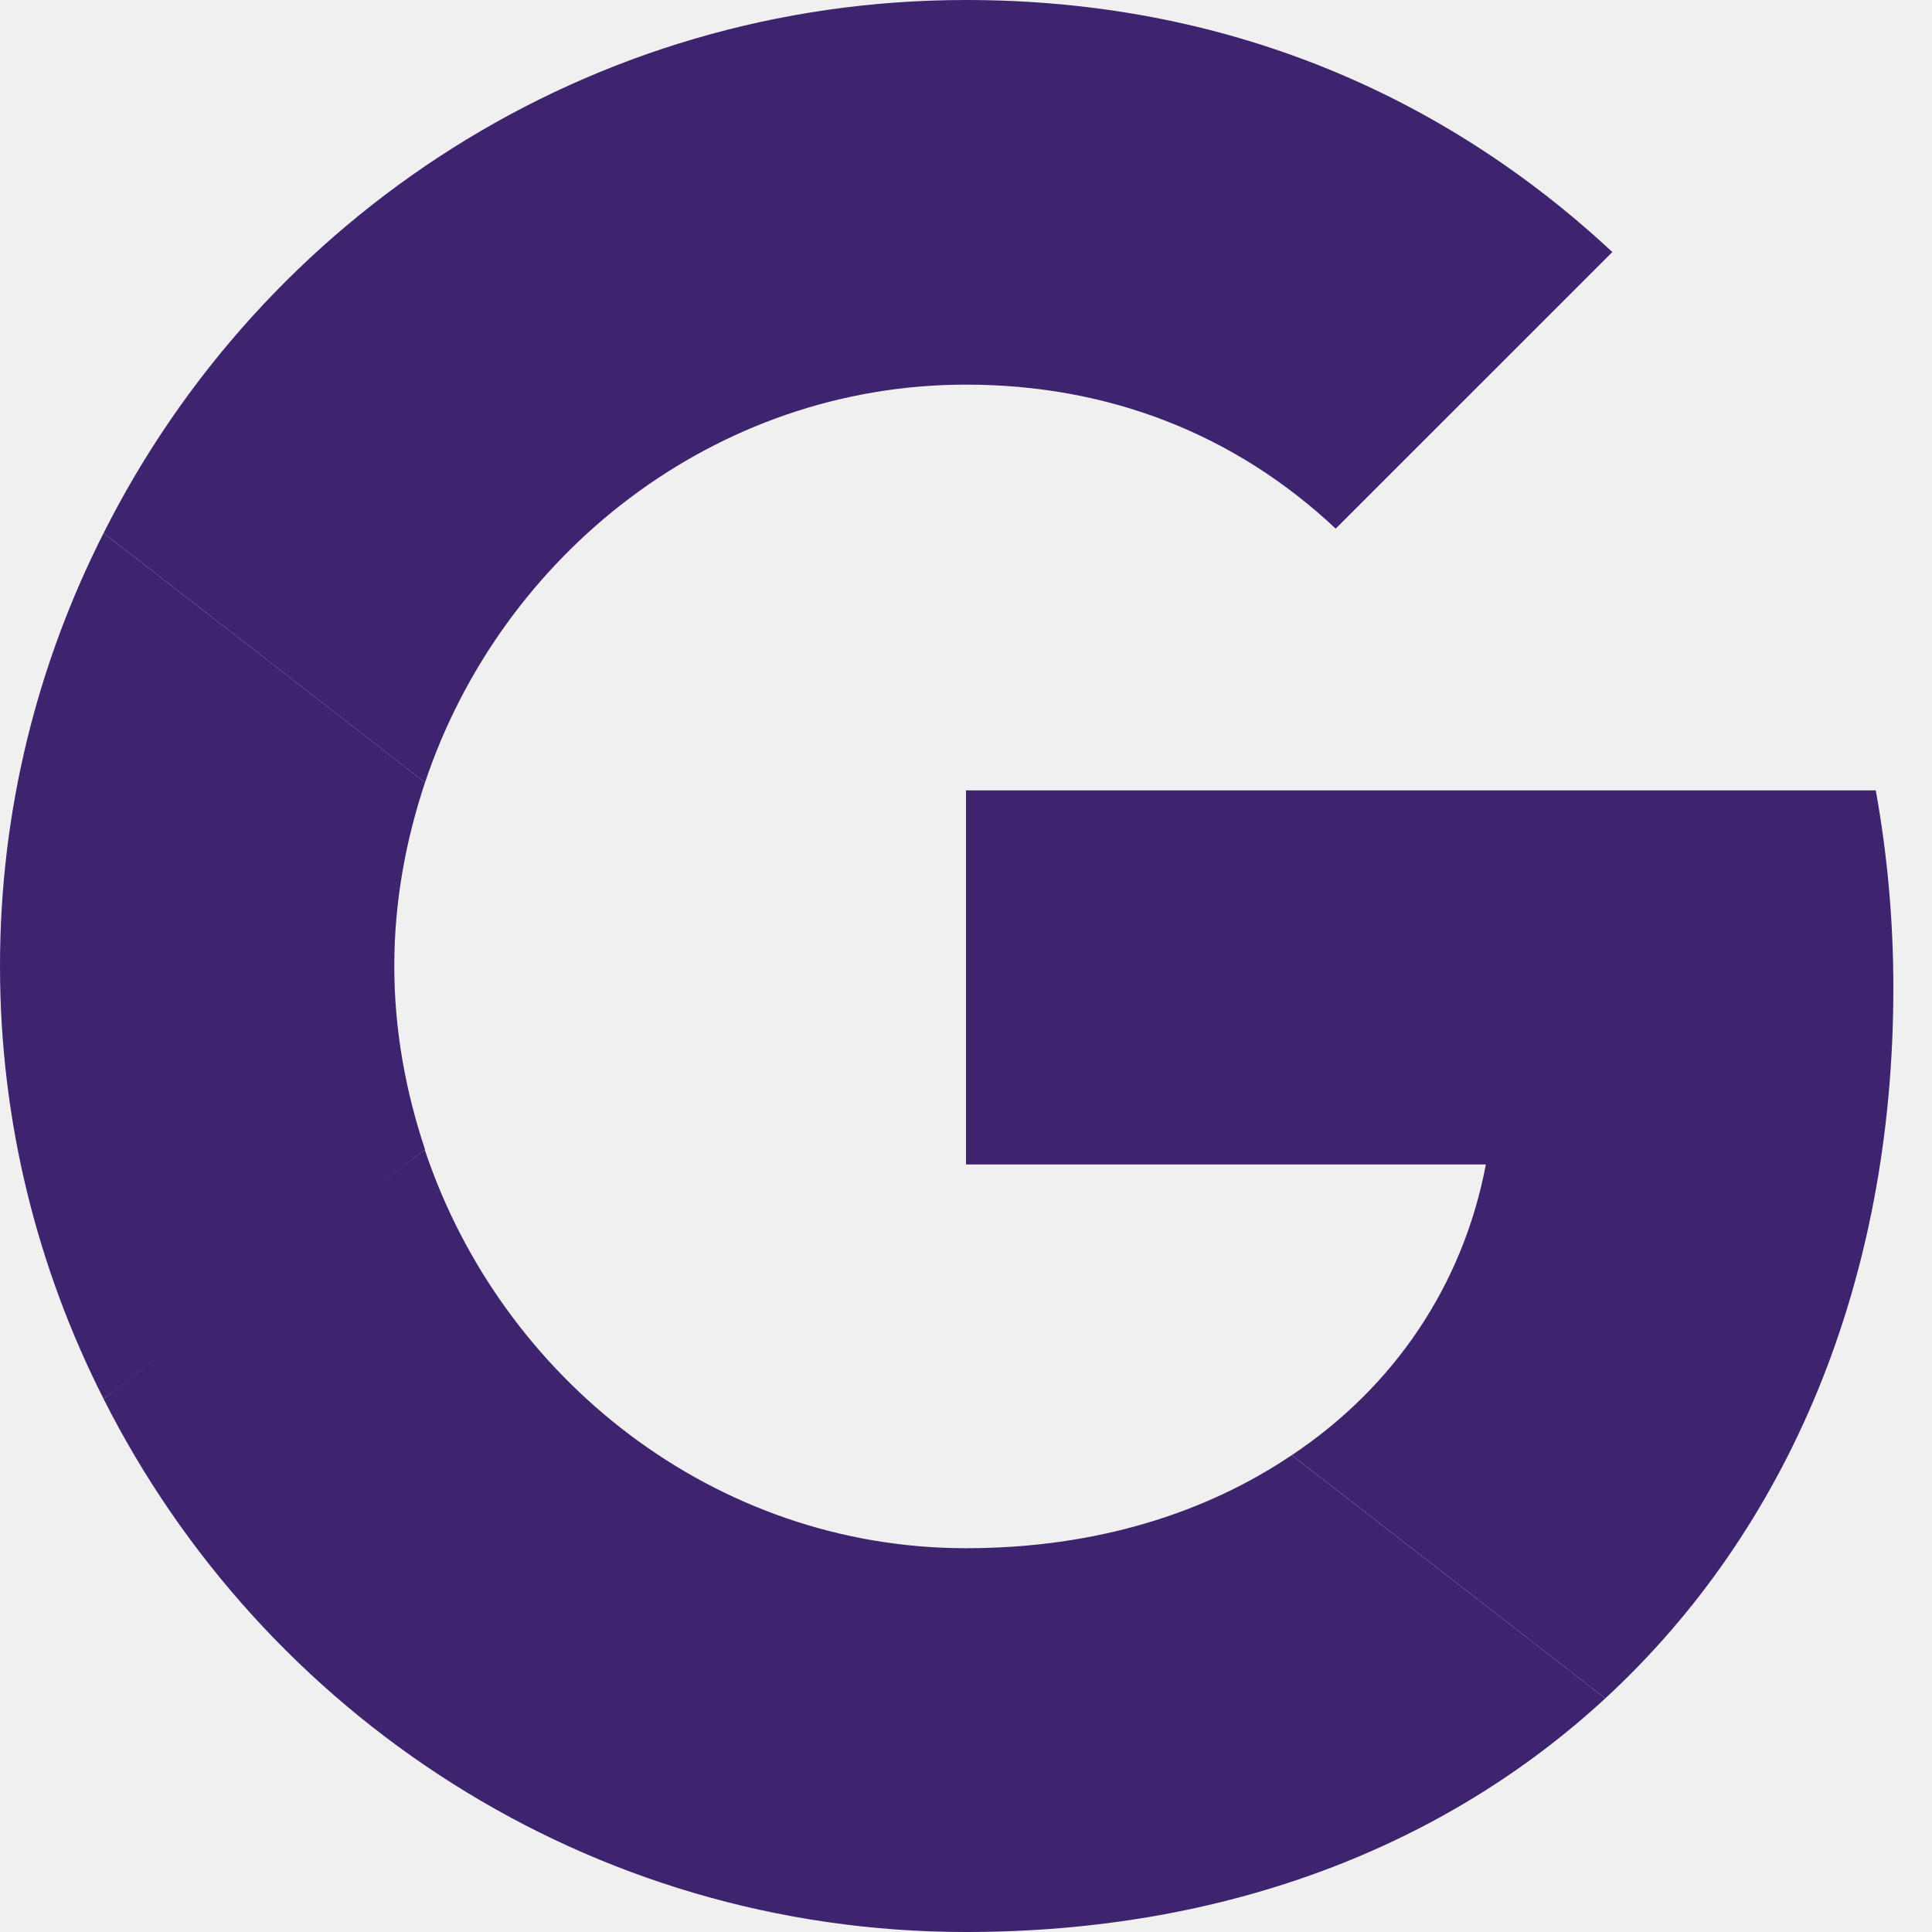
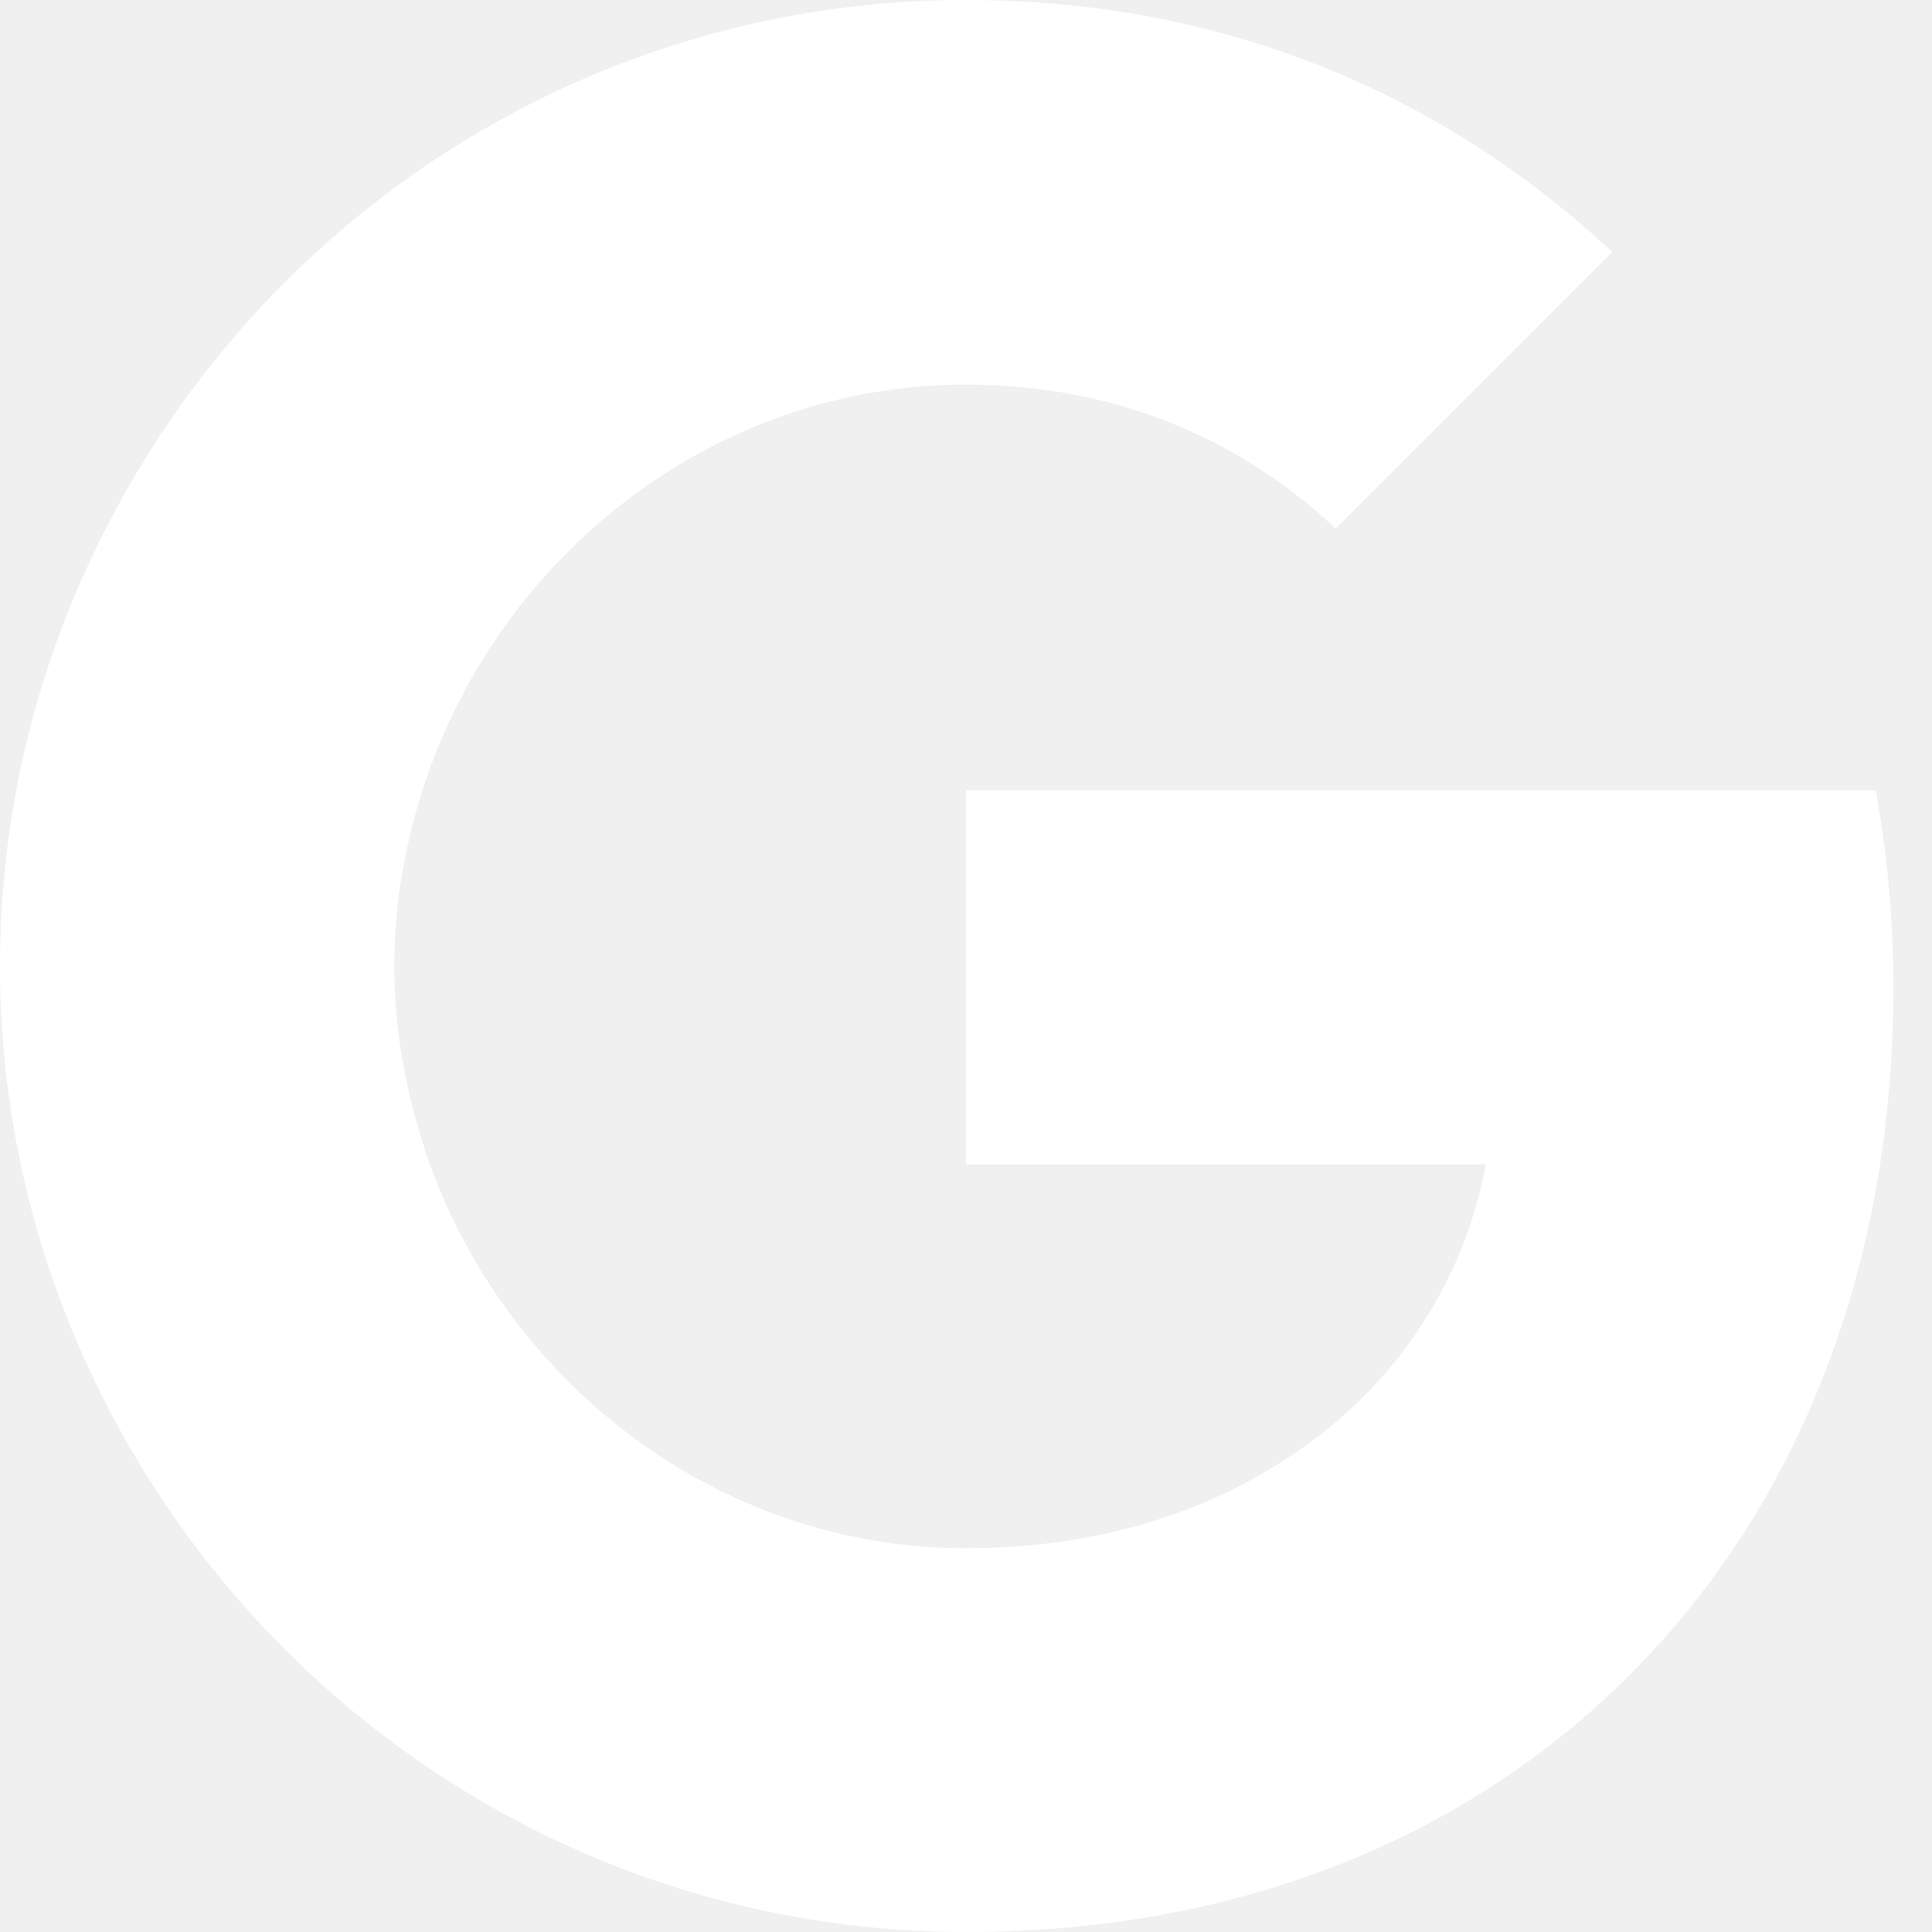
<svg xmlns="http://www.w3.org/2000/svg" width="48" height="48" viewBox="0 0 48 48" fill="none">
-   <g clip-path="url(#clip0_5159_2117)">
-     <path d="M24 19.636V28.931H36.916C36.349 31.92 34.647 34.451 32.094 36.153L39.883 42.196C44.422 38.007 47.04 31.855 47.04 24.546C47.04 22.844 46.887 21.207 46.603 19.637L24 19.636Z" fill="#3E246E" />
-     <path d="M10.549 28.568L8.793 29.913L2.574 34.756C6.523 42.589 14.617 48 23.999 48C30.479 48 35.911 45.862 39.883 42.196L32.093 36.153C29.955 37.593 27.228 38.465 23.999 38.465C17.759 38.465 12.457 34.255 10.559 28.582L10.549 28.568Z" fill="#3E246E" />
-     <path d="M2.574 13.244C0.938 16.473 0 20.116 0 24C0 27.883 0.938 31.527 2.574 34.756C2.574 34.778 10.56 28.56 10.56 28.56C10.08 27.12 9.796 25.593 9.796 24C9.796 22.407 10.08 20.88 10.56 19.439L2.574 13.244Z" fill="#3E246E" />
-     <path d="M24 9.556C27.534 9.556 30.676 10.778 33.185 13.134L40.058 6.262C35.89 2.378 30.48 0 24 0C14.618 0 6.523 5.389 2.574 13.244L10.56 19.44C12.458 13.767 17.759 9.556 24 9.556Z" fill="#3E246E" />
+   <g clip-path="url(#clip0_5154_1340)">
+     <path d="M24 19.636V28.931H36.916C36.349 31.92 34.647 34.451 32.094 36.153L39.883 42.196C44.422 38.007 47.04 31.855 47.04 24.546C47.04 22.844 46.887 21.207 46.603 19.637L24 19.636Z" fill="white" />
+     <path d="M10.549 28.568L8.793 29.913L2.574 34.756C6.523 42.589 14.617 48 23.999 48C30.479 48 35.911 45.862 39.883 42.197L32.093 36.153C29.955 37.593 27.228 38.466 23.999 38.466C17.759 38.466 12.457 34.255 10.559 28.582L10.549 28.568Z" fill="white" />
+     <path d="M2.574 13.244C0.938 16.473 0 20.116 0 24C0 27.883 0.938 31.527 2.574 34.756C2.574 34.778 10.56 28.56 10.56 28.56C10.08 27.12 9.796 25.593 9.796 24C9.796 22.407 10.08 20.88 10.56 19.439L2.574 13.244Z" fill="white" />
+     <path d="M24 9.556C27.534 9.556 30.676 10.778 33.185 13.134L40.058 6.262C35.89 2.378 30.48 0 24 0C14.618 0 6.523 5.389 2.574 13.244L10.56 19.44C12.458 13.767 17.759 9.556 24 9.556Z" fill="white" />
  </g>
  <defs>
-     <clipPath id="clip0_5159_2117">
+     <clipPath id="clip0_5154_1340">
      <rect width="48" height="48" fill="white" />
    </clipPath>
  </defs>
</svg>
